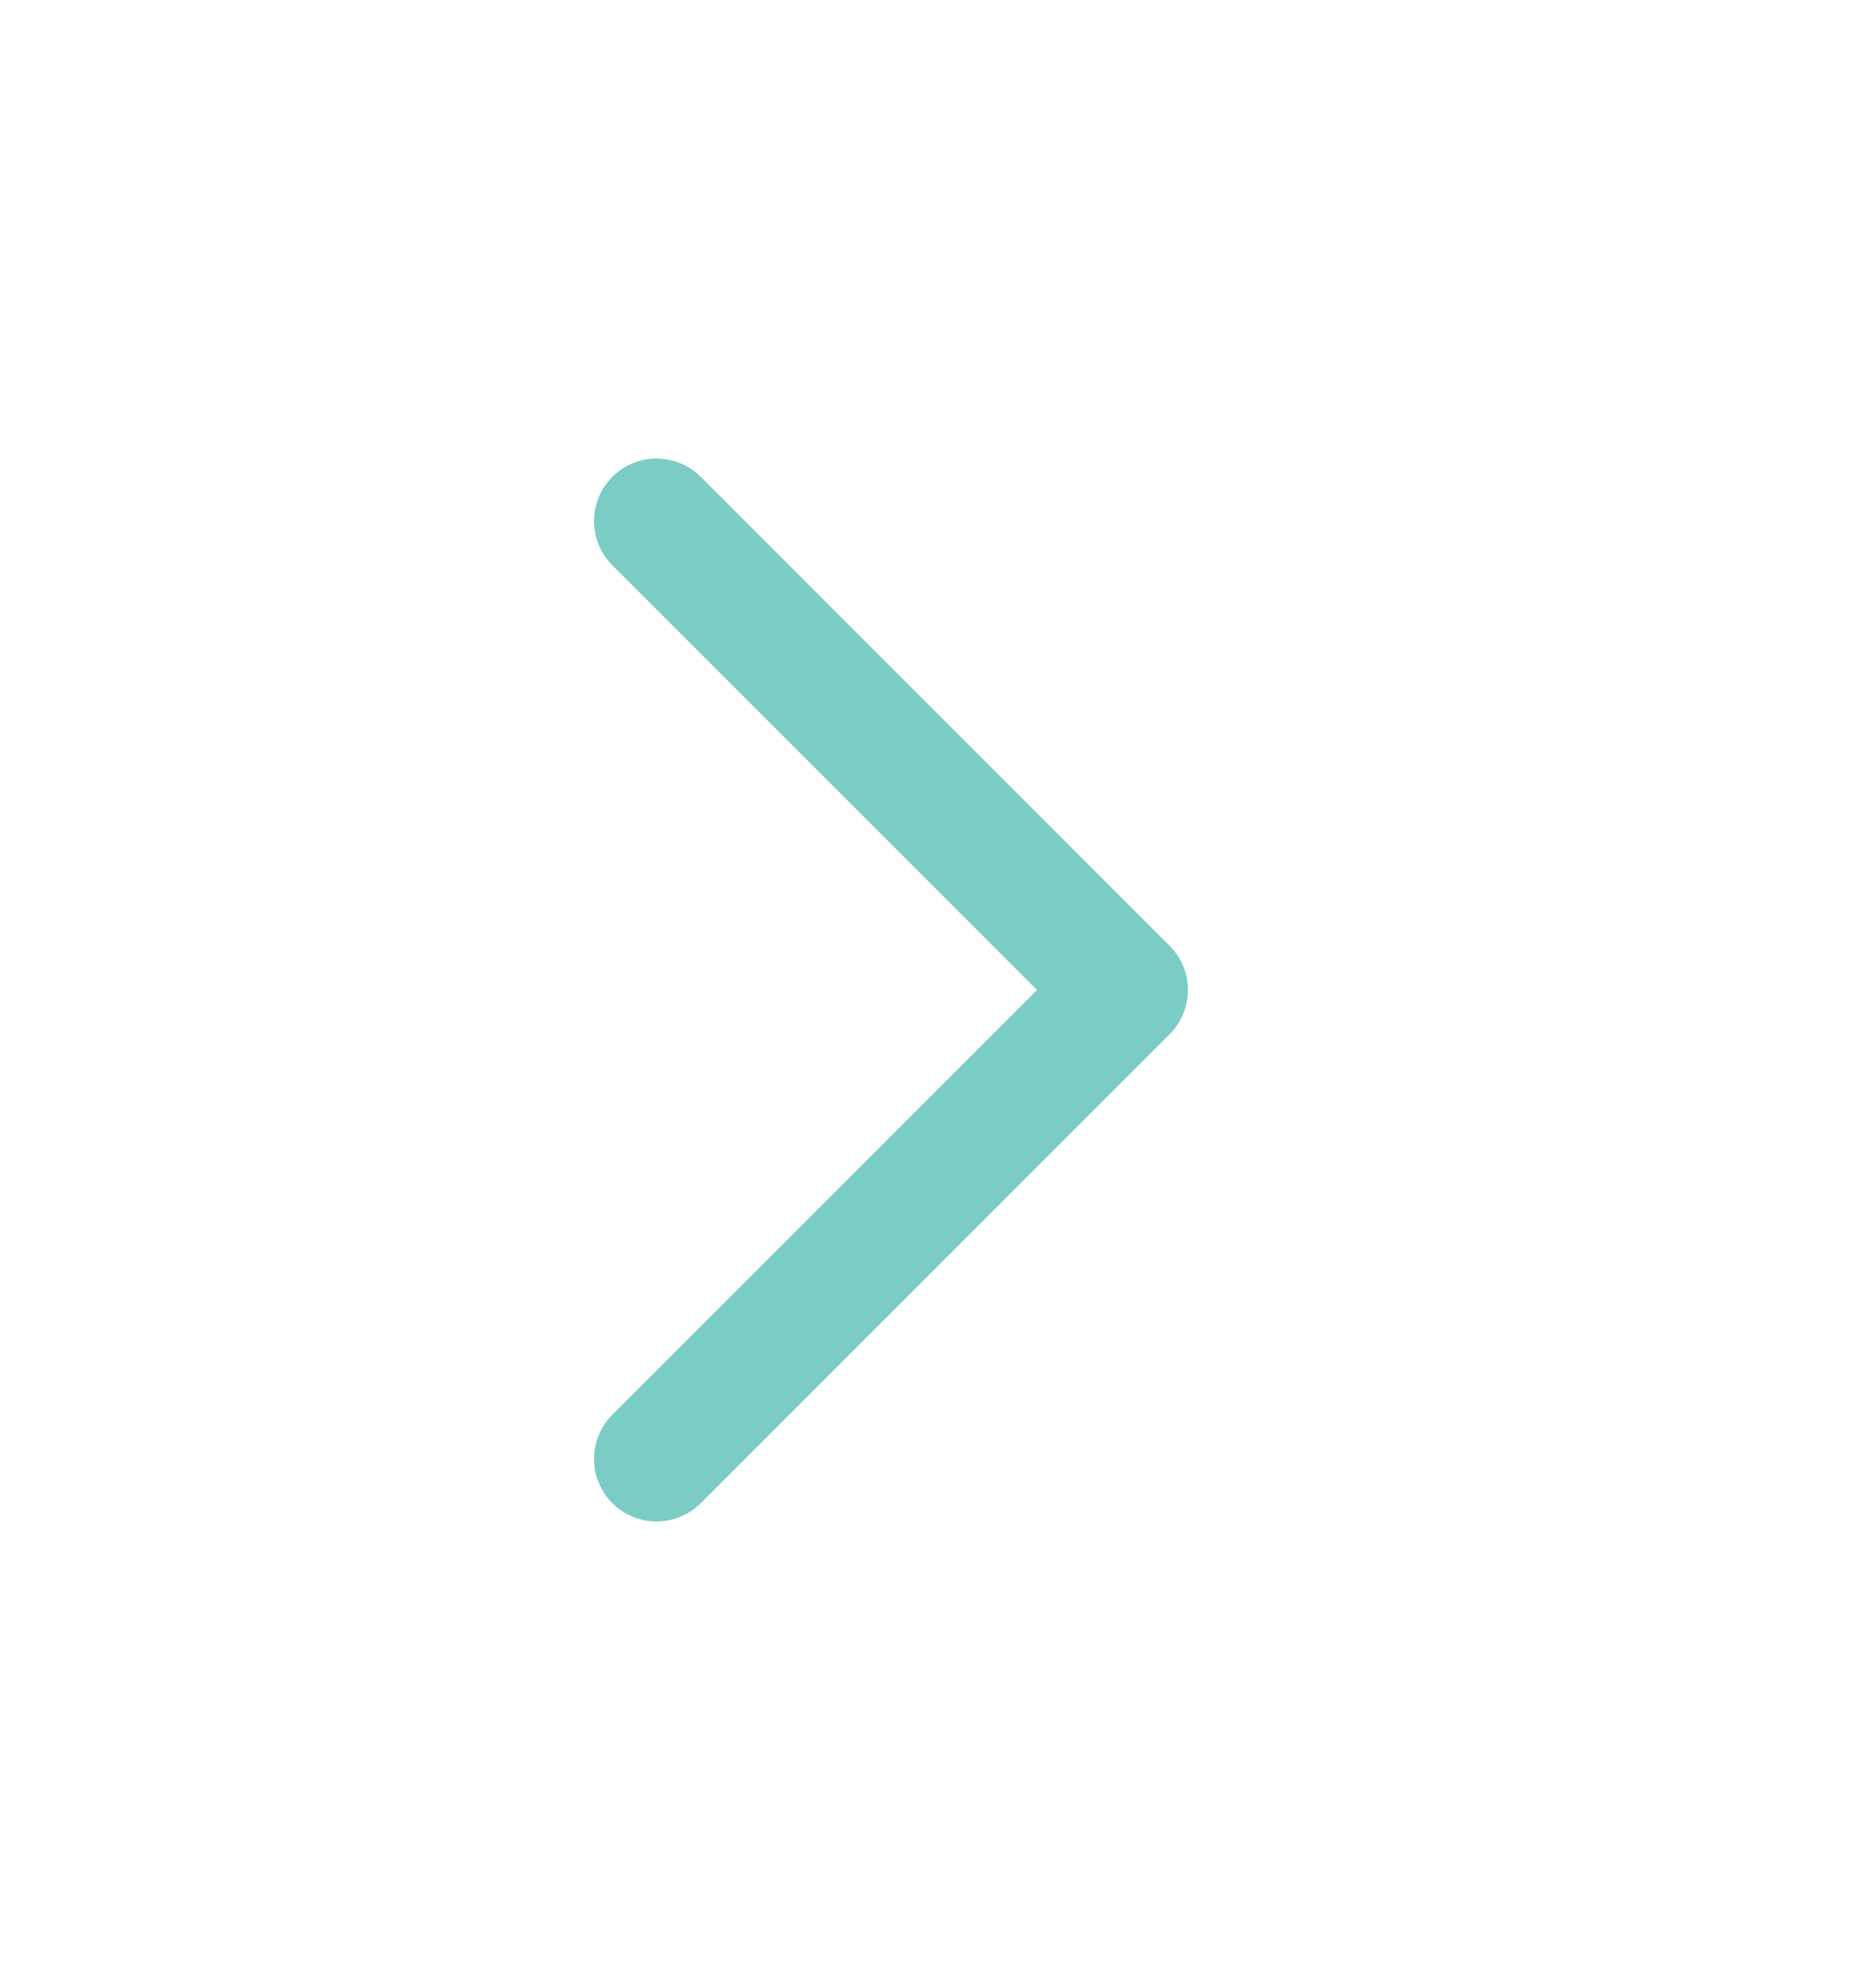
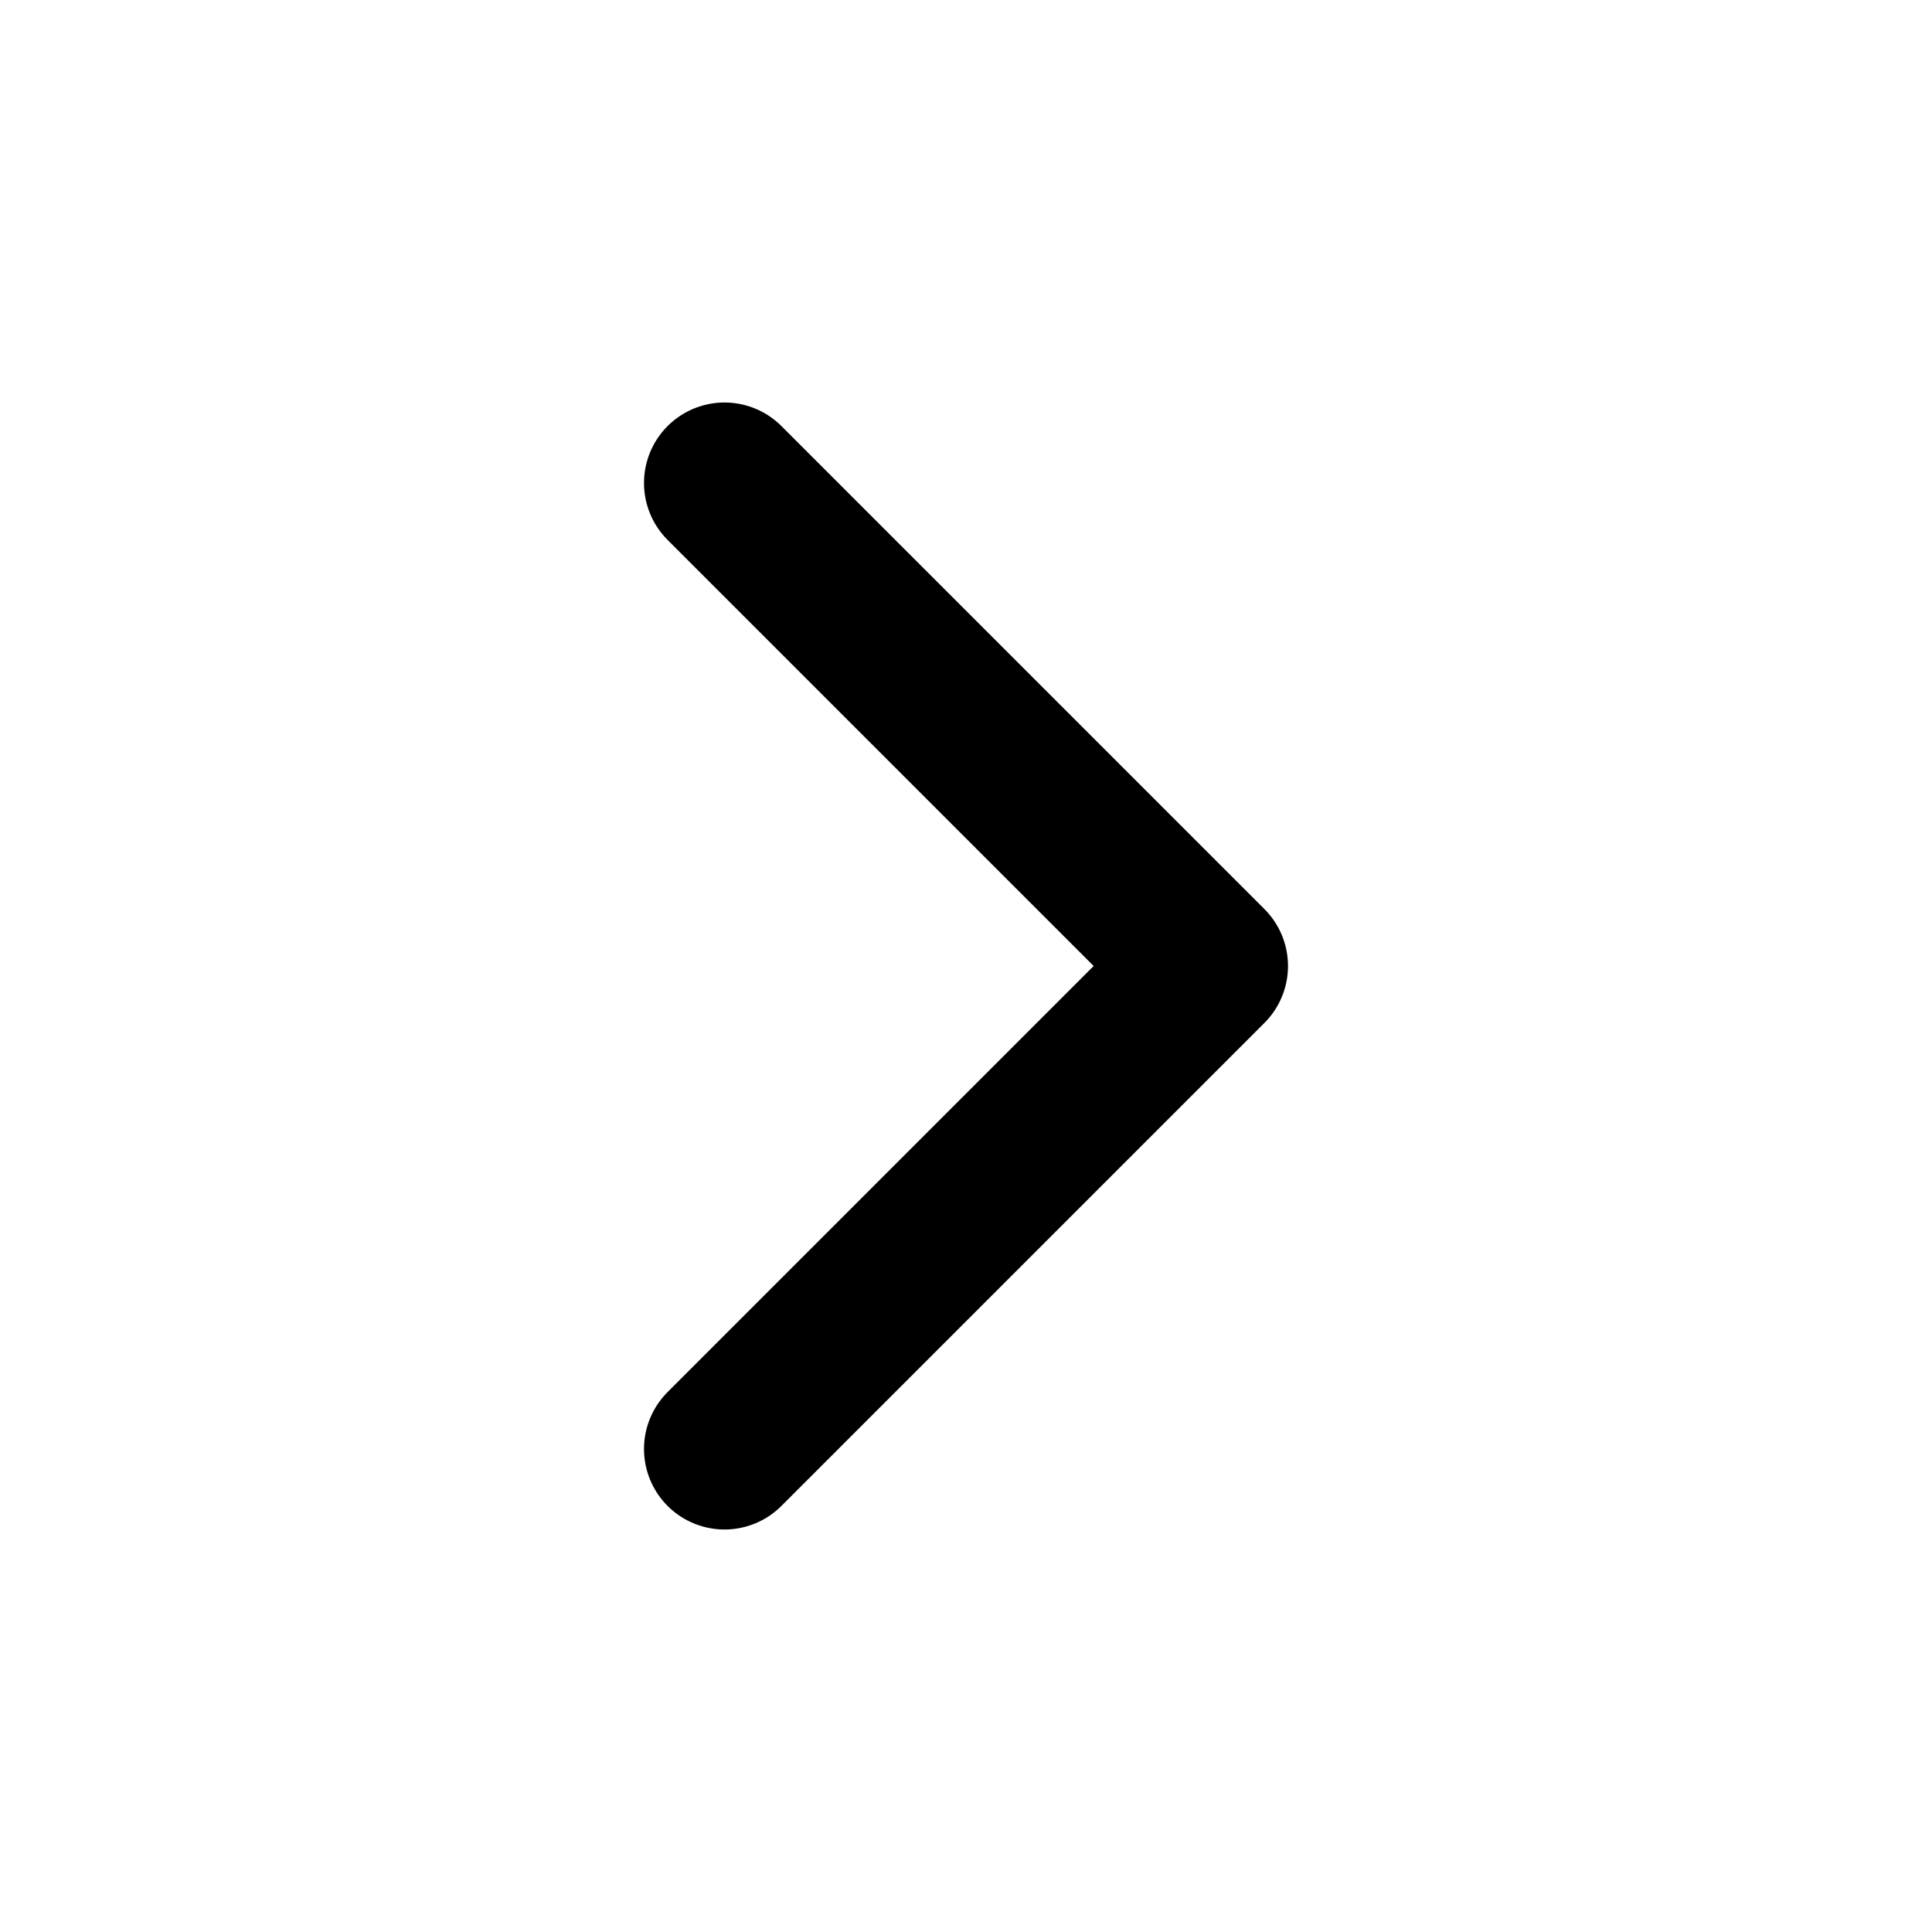
- <svg xmlns="http://www.w3.org/2000/svg" width="18" height="19" viewBox="0 0 18 19" fill="none">
-   <path d="M6.301 14L10.801 9.5L6.301 5" stroke="#7BCCC5" stroke-width="1.2" stroke-linecap="round" stroke-linejoin="round" />
+ <svg xmlns="http://www.w3.org/2000/svg" width="24" height="24" viewBox="0 0 24 24" fill="none">
+   <path d="M9 6L15 12L9 18" stroke="currentColor" stroke-width="2" stroke-linecap="round" stroke-linejoin="round" />
</svg>
